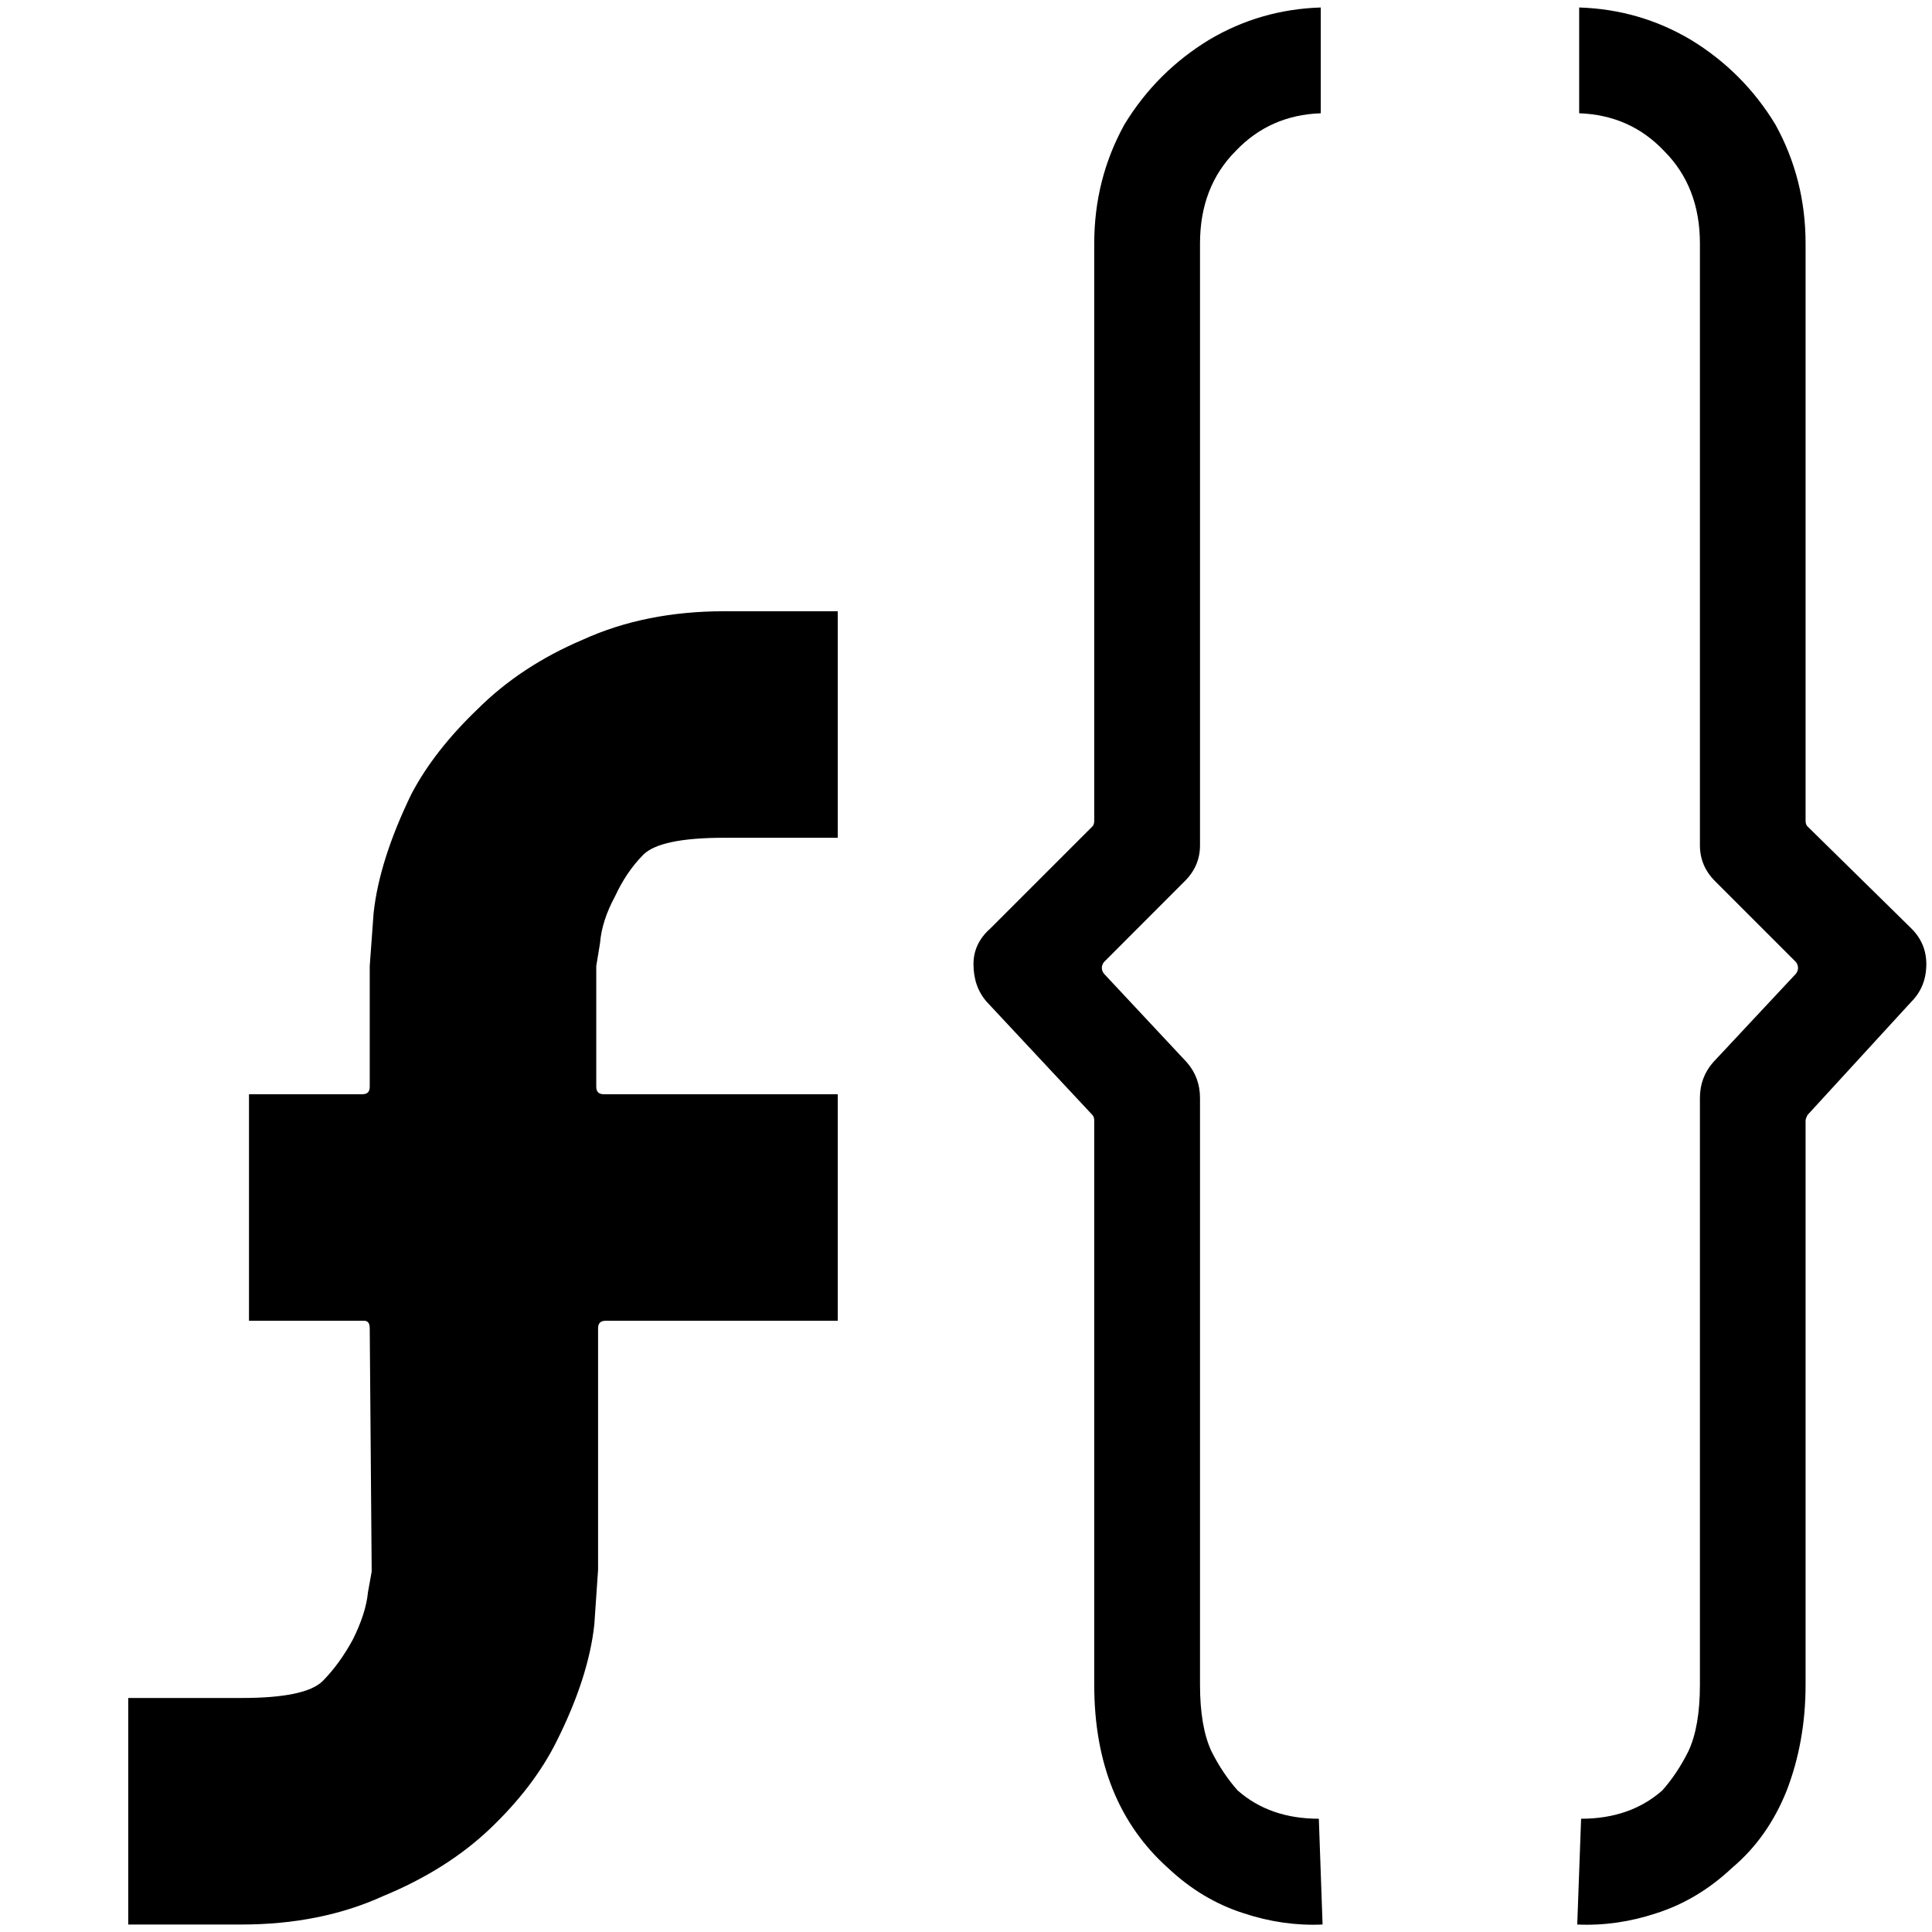
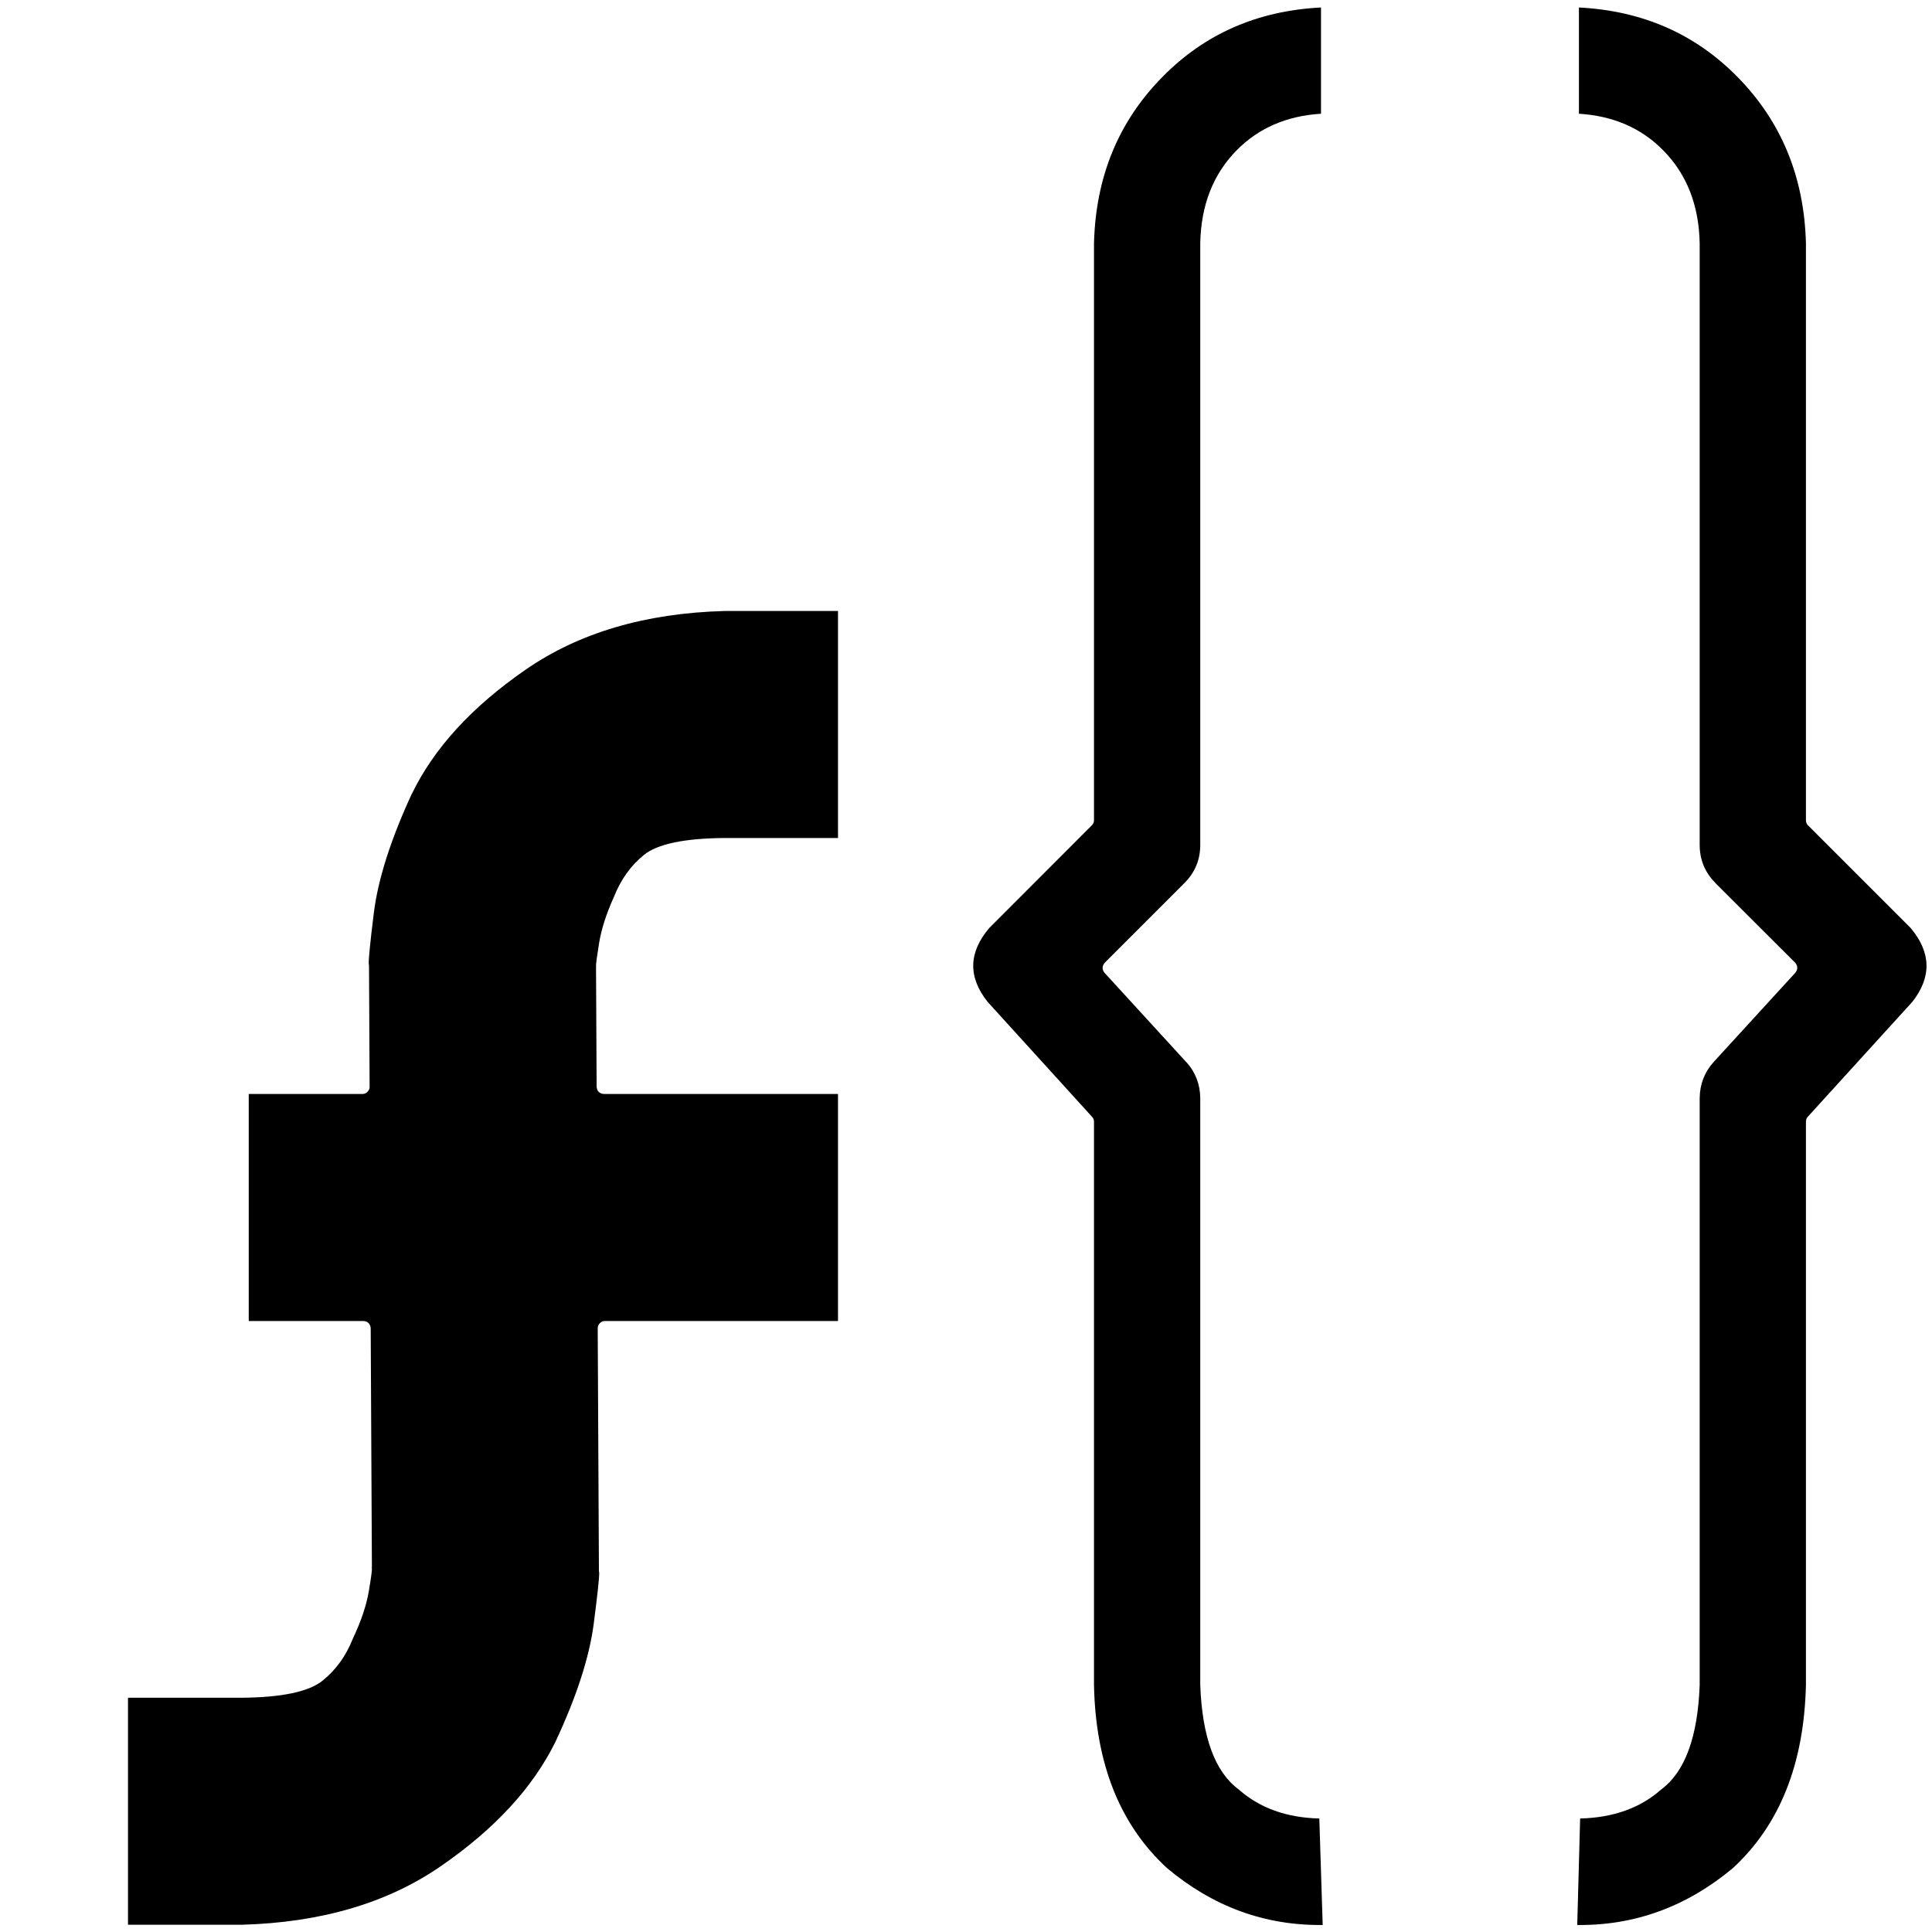
<svg xmlns="http://www.w3.org/2000/svg" viewBox="0 0 16 16" width="16" height="16">
-   <path fill="currentColor" d="M6.0 5.062H6.938V6.938H6.0Q5.469 6.938 5.328 7.078Q5.188 7.219 5.094 7.422Q4.984 7.625 4.969 7.812L4.938 8.0Q4.938 8.0 4.938 8.0V9.0Q4.938 9.062 5.0 9.062H6.938V10.938H5.016Q4.984 10.938 4.969 10.953Q4.953 10.969 4.953 11.0V13.0L4.922 13.453Q4.875 13.891 4.609 14.422Q4.422 14.797 4.062 15.141Q3.703 15.484 3.172 15.703Q2.656 15.938 2.0 15.938H1.062V14.062H2.0Q2.531 14.062 2.672 13.922Q2.812 13.781 2.922 13.578Q2.922 13.578 2.922 13.578Q3.031 13.359 3.047 13.188L3.078 13.016Q3.078 13.0 3.078 13.0L3.062 11.0Q3.062 10.938 3.016 10.938H2.062V9.062H3.0Q3.031 9.062 3.047 9.047Q3.062 9.031 3.062 9.0V8.0L3.094 7.562Q3.141 7.125 3.406 6.578Q3.594 6.219 3.953 5.875Q4.312 5.516 4.828 5.297Q5.344 5.062 6.0 5.062ZM10.938 0.062V0.938Q10.516 0.953 10.234 1.25Q9.938 1.547 9.938 2.016V7.0Q9.938 7.172 9.812 7.297L9.141 7.969Q9.109 8.016 9.141 8.062L9.828 8.797Q9.938 8.922 9.938 9.094V13.953Q9.938 14.297 10.031 14.5Q10.125 14.688 10.25 14.828Q10.25 14.828 10.25 14.828Q10.516 15.062 10.922 15.062L10.953 15.938Q10.625 15.953 10.297 15.844Q9.953 15.734 9.672 15.469Q9.062 14.922 9.062 13.953V9.281Q9.062 9.25 9.047 9.234L8.172 8.297Q8.062 8.172 8.062 7.984Q8.062 7.812 8.203 7.688Q8.203 7.688 8.203 7.688L9.047 6.844Q9.062 6.828 9.062 6.797V2.016Q9.062 1.484 9.312 1.031Q9.578 0.594 10.016 0.328Q10.438 0.078 10.938 0.062ZM14.188 8.797 14.875 8.062Q14.906 8.016 14.875 7.969L14.203 7.297Q14.078 7.172 14.078 7.0V2.016Q14.078 1.547 13.781 1.25Q13.5 0.953 13.078 0.938V0.062Q13.578 0.078 14.0 0.328Q14.438 0.594 14.703 1.031Q14.953 1.484 14.953 2.016V6.797Q14.953 6.828 14.969 6.844L15.828 7.688Q15.953 7.812 15.953 7.984Q15.953 8.172 15.828 8.297L14.969 9.234Q14.953 9.266 14.953 9.281V13.953Q14.953 14.422 14.797 14.828Q14.641 15.219 14.344 15.469Q14.062 15.734 13.719 15.844Q13.391 15.953 13.062 15.938L13.094 15.062Q13.5 15.062 13.766 14.828Q13.766 14.828 13.766 14.828Q13.891 14.688 13.984 14.5Q14.078 14.297 14.078 13.953V9.094Q14.078 8.922 14.188 8.797Z" />
+   <path fill="currentColor" d="M1.06 15.94L1.06 14.06L2 14.06Q2.502 14.056 2.672 13.918Q2.838 13.784 2.922 13.571Q3.024 13.355 3.054 13.18Q3.082 13.015 3.08 12.989Q3.08 12.988 3.08 12.988L3.07 11Q3.065 10.945 3.01 10.94L2.06 10.94L2.06 9.06Q2.614 9.06 3.001 9.06Q3.026 9.06 3.043 9.042Q3.061 9.025 3.061 9L3.056 8Q3.056 7.991 3.054 7.984Q3.05 7.931 3.096 7.56Q3.148 7.143 3.409 6.577L3.41 6.576Q3.684 6.009 4.35 5.548Q5.014 5.087 6 5.06L6.002 5.06Q6.471 5.06 6.94 5.06L6.94 6.94L6 6.94Q5.501 6.944 5.333 7.08Q5.17 7.212 5.085 7.426Q4.989 7.638 4.961 7.813Q4.934 7.978 4.936 8.003Q4.936 8.003 4.936 8.004L4.941 9Q4.946 9.055 5.001 9.06Q5.262 9.06 5.715 9.06Q6.169 9.06 6.94 9.06L6.94 10.94L5.01 10.94Q4.985 10.94 4.968 10.958Q4.95 10.975 4.95 11L4.96 13.004L4.96 13.008Q4.96 13.016 4.962 13.024Q4.965 13.077 4.917 13.447Q4.863 13.863 4.599 14.427Q4.319 14.994 3.652 15.454Q2.988 15.913 2 15.94L1.998 15.94Q1.529 15.94 1.06 15.94ZM2.921 13.573Q2.922 13.572 2.922 13.571Q2.923 13.57 2.923 13.569L2.921 13.573ZM3.052 7.978Q3.054 7.982 3.054 7.986Q3.054 7.985 3.054 7.984Q3.053 7.981 3.052 7.978ZM3.076 12.973Q3.079 12.98 3.08 12.988L3.08 12.992L3.076 12.973ZM4.936 8L4.939 8.018Q4.937 8.011 4.936 8.004L4.936 8ZM4.962 13.021Q4.962 13.022 4.962 13.024Q4.963 13.027 4.964 13.03Q4.962 13.025 4.962 13.021ZM4.964 13.03Q4.964 13.032 4.966 13.034Q4.964 13.032 4.964 13.03ZM5.085 7.427L5.086 7.424Q5.086 7.425 5.085 7.426Q5.085 7.427 5.085 7.427ZM8.177 8.296L8.18 8.299Q8.179 8.298 8.179 8.297L8.177 8.296ZM8.179 8.297Q7.934 7.989 8.193 7.685L9.042 6.835Q9.06 6.818 9.06 6.793Q9.06 4.404 9.06 2.017Q9.08 1.191 9.627 0.637Q10.152 0.102 10.94 0.062L10.94 0.942Q10.514 0.968 10.24 1.246Q9.949 1.543 9.94 2.015Q9.94 2.015 9.94 2.016L9.94 7Q9.939 7.18 9.813 7.309L9.812 7.31Q9.481 7.641 9.149 7.973Q9.115 8.014 9.147 8.056Q9.487 8.427 9.826 8.798L9.827 8.798Q9.938 8.923 9.94 9.094L9.94 9.095Q9.94 11.524 9.94 13.953Q9.94 13.954 9.94 13.955Q9.964 14.603 10.259 14.82Q10.519 15.05 10.926 15.06L10.954 15.942Q10.236 15.95 9.665 15.471Q9.079 14.932 9.06 13.953L9.06 13.952Q9.06 11.621 9.06 9.289Q9.06 9.266 9.044 9.249L8.179 8.297ZM8.191 7.687L8.193 7.685Q8.193 7.684 8.194 7.683L8.191 7.687ZM9.664 15.47L9.666 15.471Q9.665 15.471 9.665 15.471Q9.664 15.47 9.664 15.47ZM10.257 14.818Q10.258 14.819 10.259 14.82Q10.26 14.821 10.262 14.822L10.257 14.818ZM13.062 15.942L13.086 15.06Q13.497 15.05 13.757 14.82Q14.052 14.602 14.076 13.955Q14.076 13.954 14.076 13.953Q14.076 11.524 14.076 9.095Q14.078 8.923 14.189 8.798L14.189 8.798Q14.529 8.427 14.868 8.056Q14.901 8.014 14.867 7.973Q14.535 7.641 14.203 7.31L14.203 7.309Q14.077 7.18 14.076 6.999L14.076 2.016Q14.076 2.015 14.076 2.015Q14.067 1.543 13.775 1.246Q13.502 0.968 13.076 0.942L13.076 0.062Q13.863 0.102 14.389 0.637Q14.935 1.192 14.956 2.016L14.956 2.017Q14.956 4.405 14.956 6.793Q14.956 6.818 14.973 6.835L15.823 7.685Q16.079 7.989 15.837 8.297L14.971 9.249Q14.956 9.266 14.956 9.289Q14.956 11.621 14.956 13.952Q14.934 14.933 14.351 15.471Q13.777 15.95 13.062 15.942ZM13.754 14.822Q13.755 14.821 13.757 14.82Q13.758 14.819 13.759 14.818L13.754 14.822ZM14.35 15.472L14.352 15.47Q14.352 15.47 14.351 15.471Q14.35 15.471 14.35 15.472ZM15.821 7.683Q15.822 7.684 15.823 7.685L15.825 7.687L15.821 7.683ZM15.835 8.299L15.838 8.296L15.837 8.297Q15.836 8.298 15.835 8.299Z" />
</svg>
